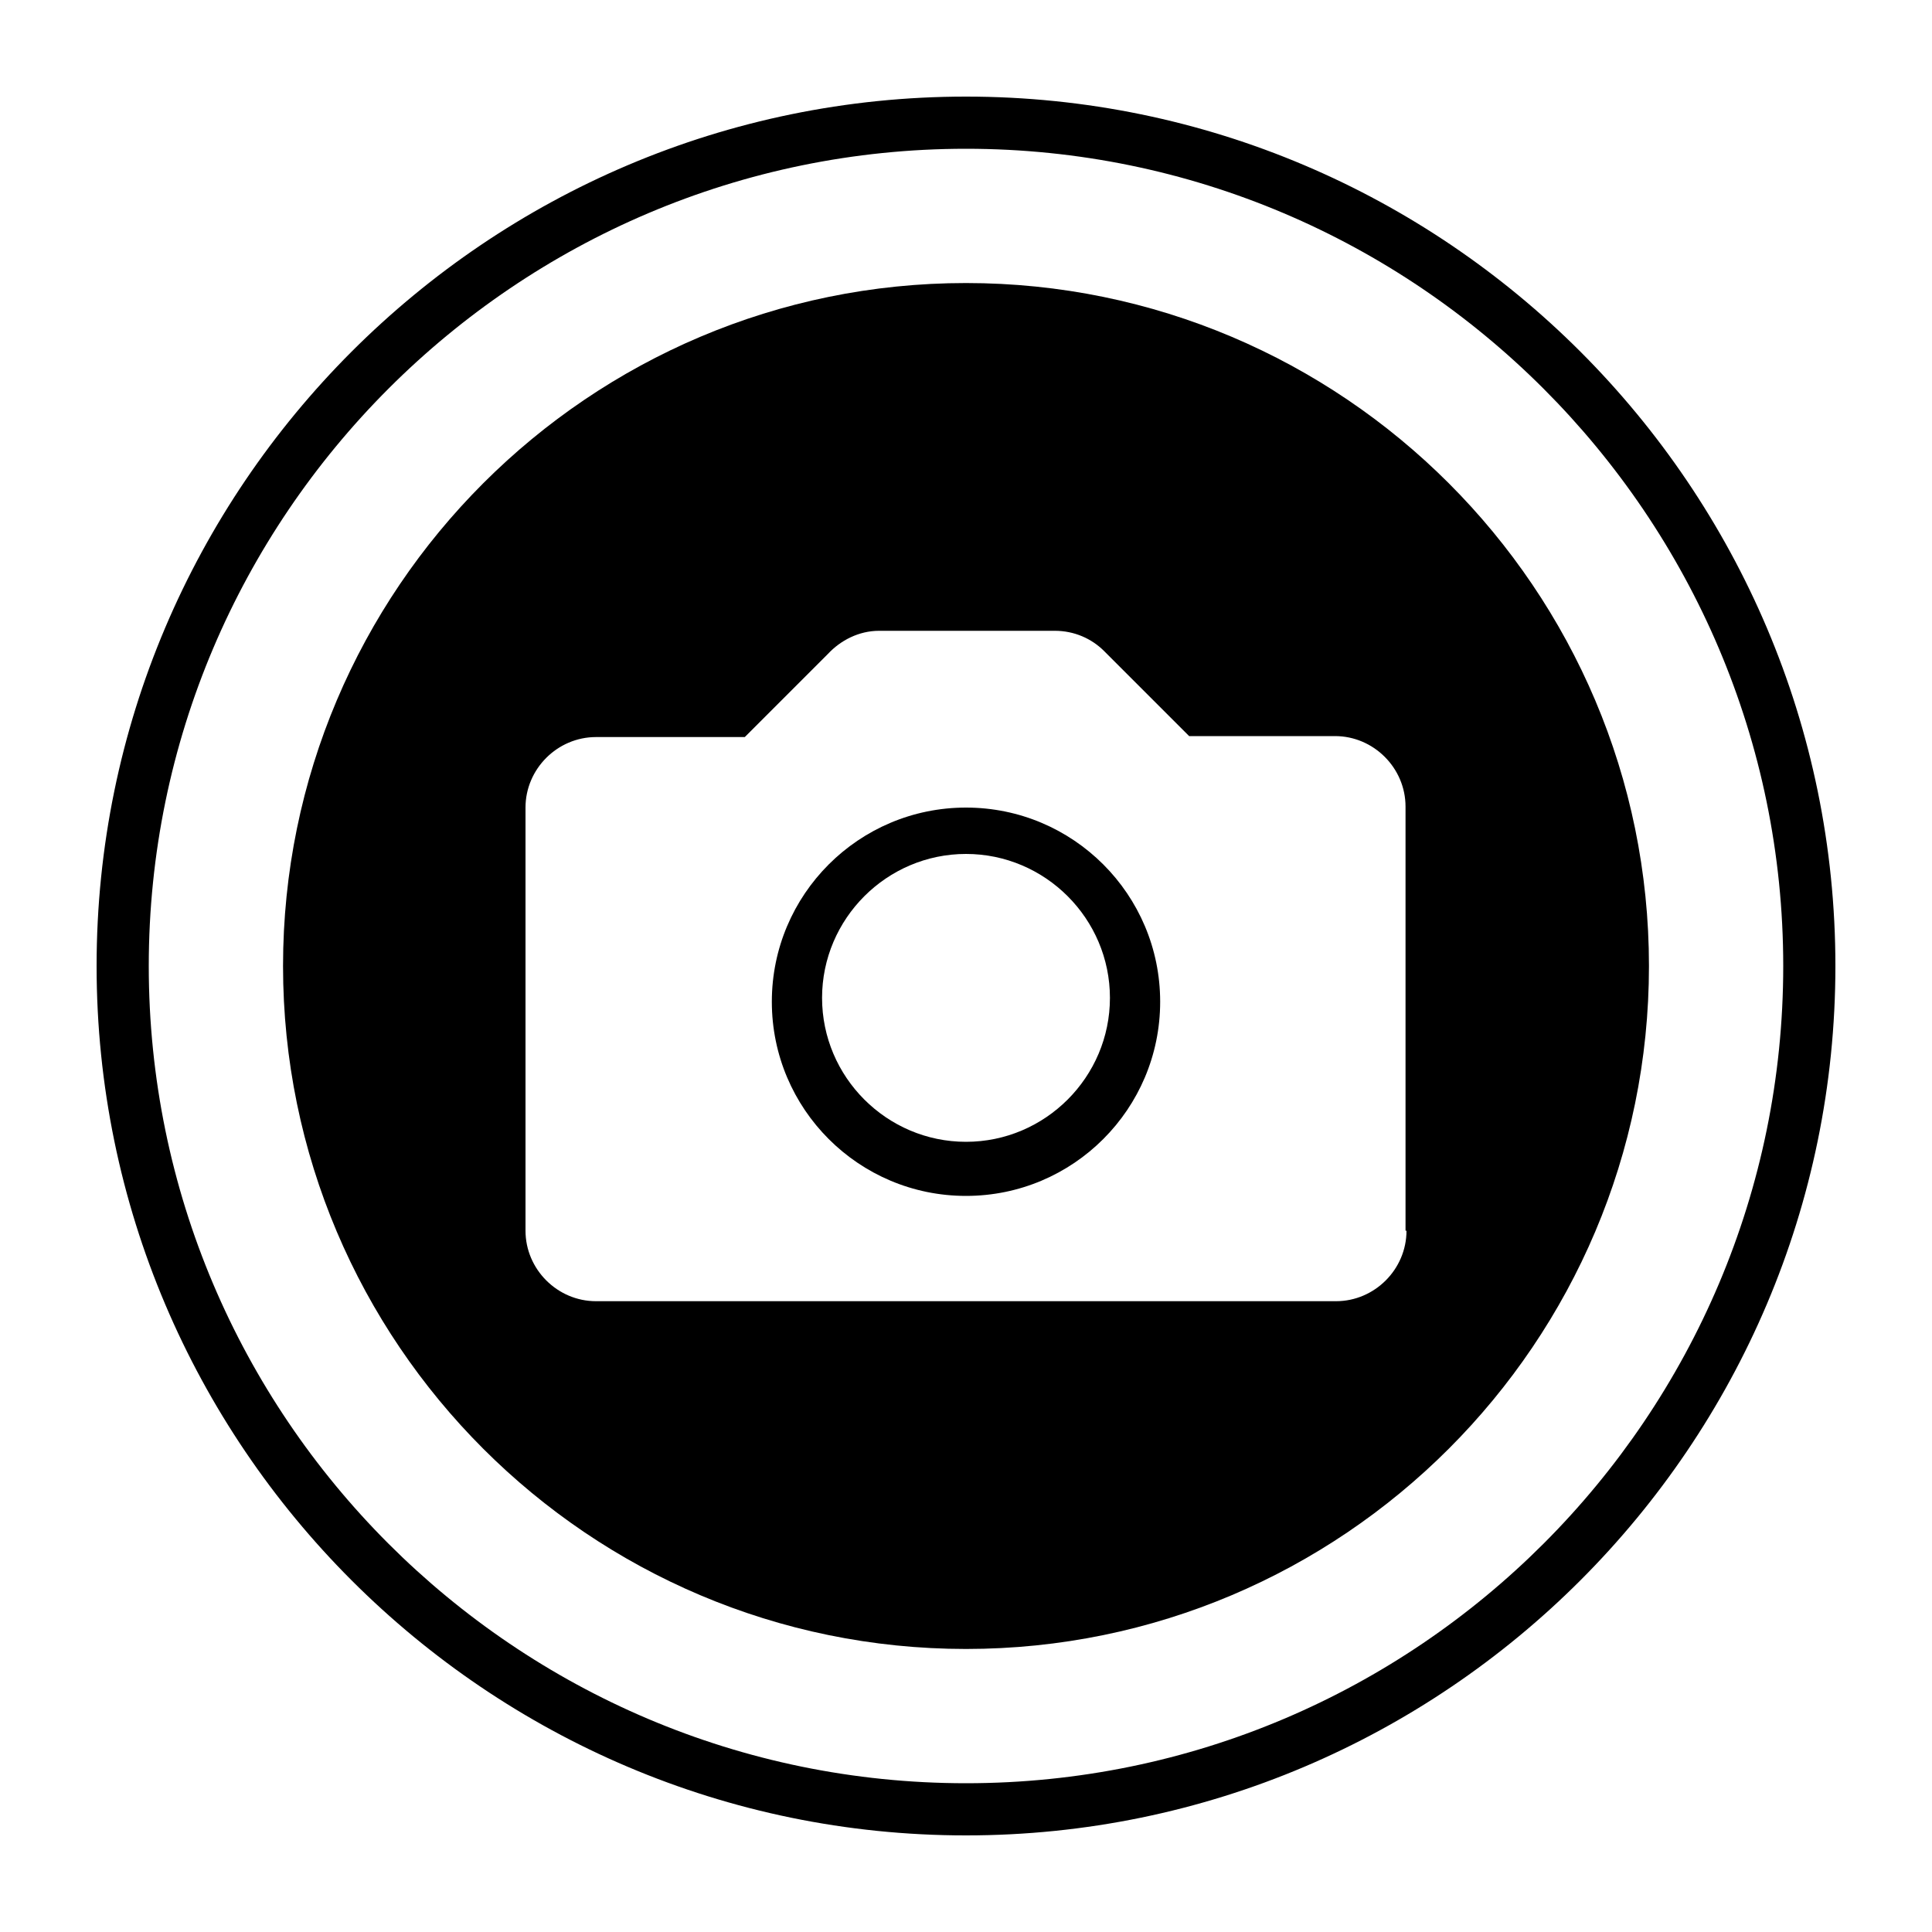
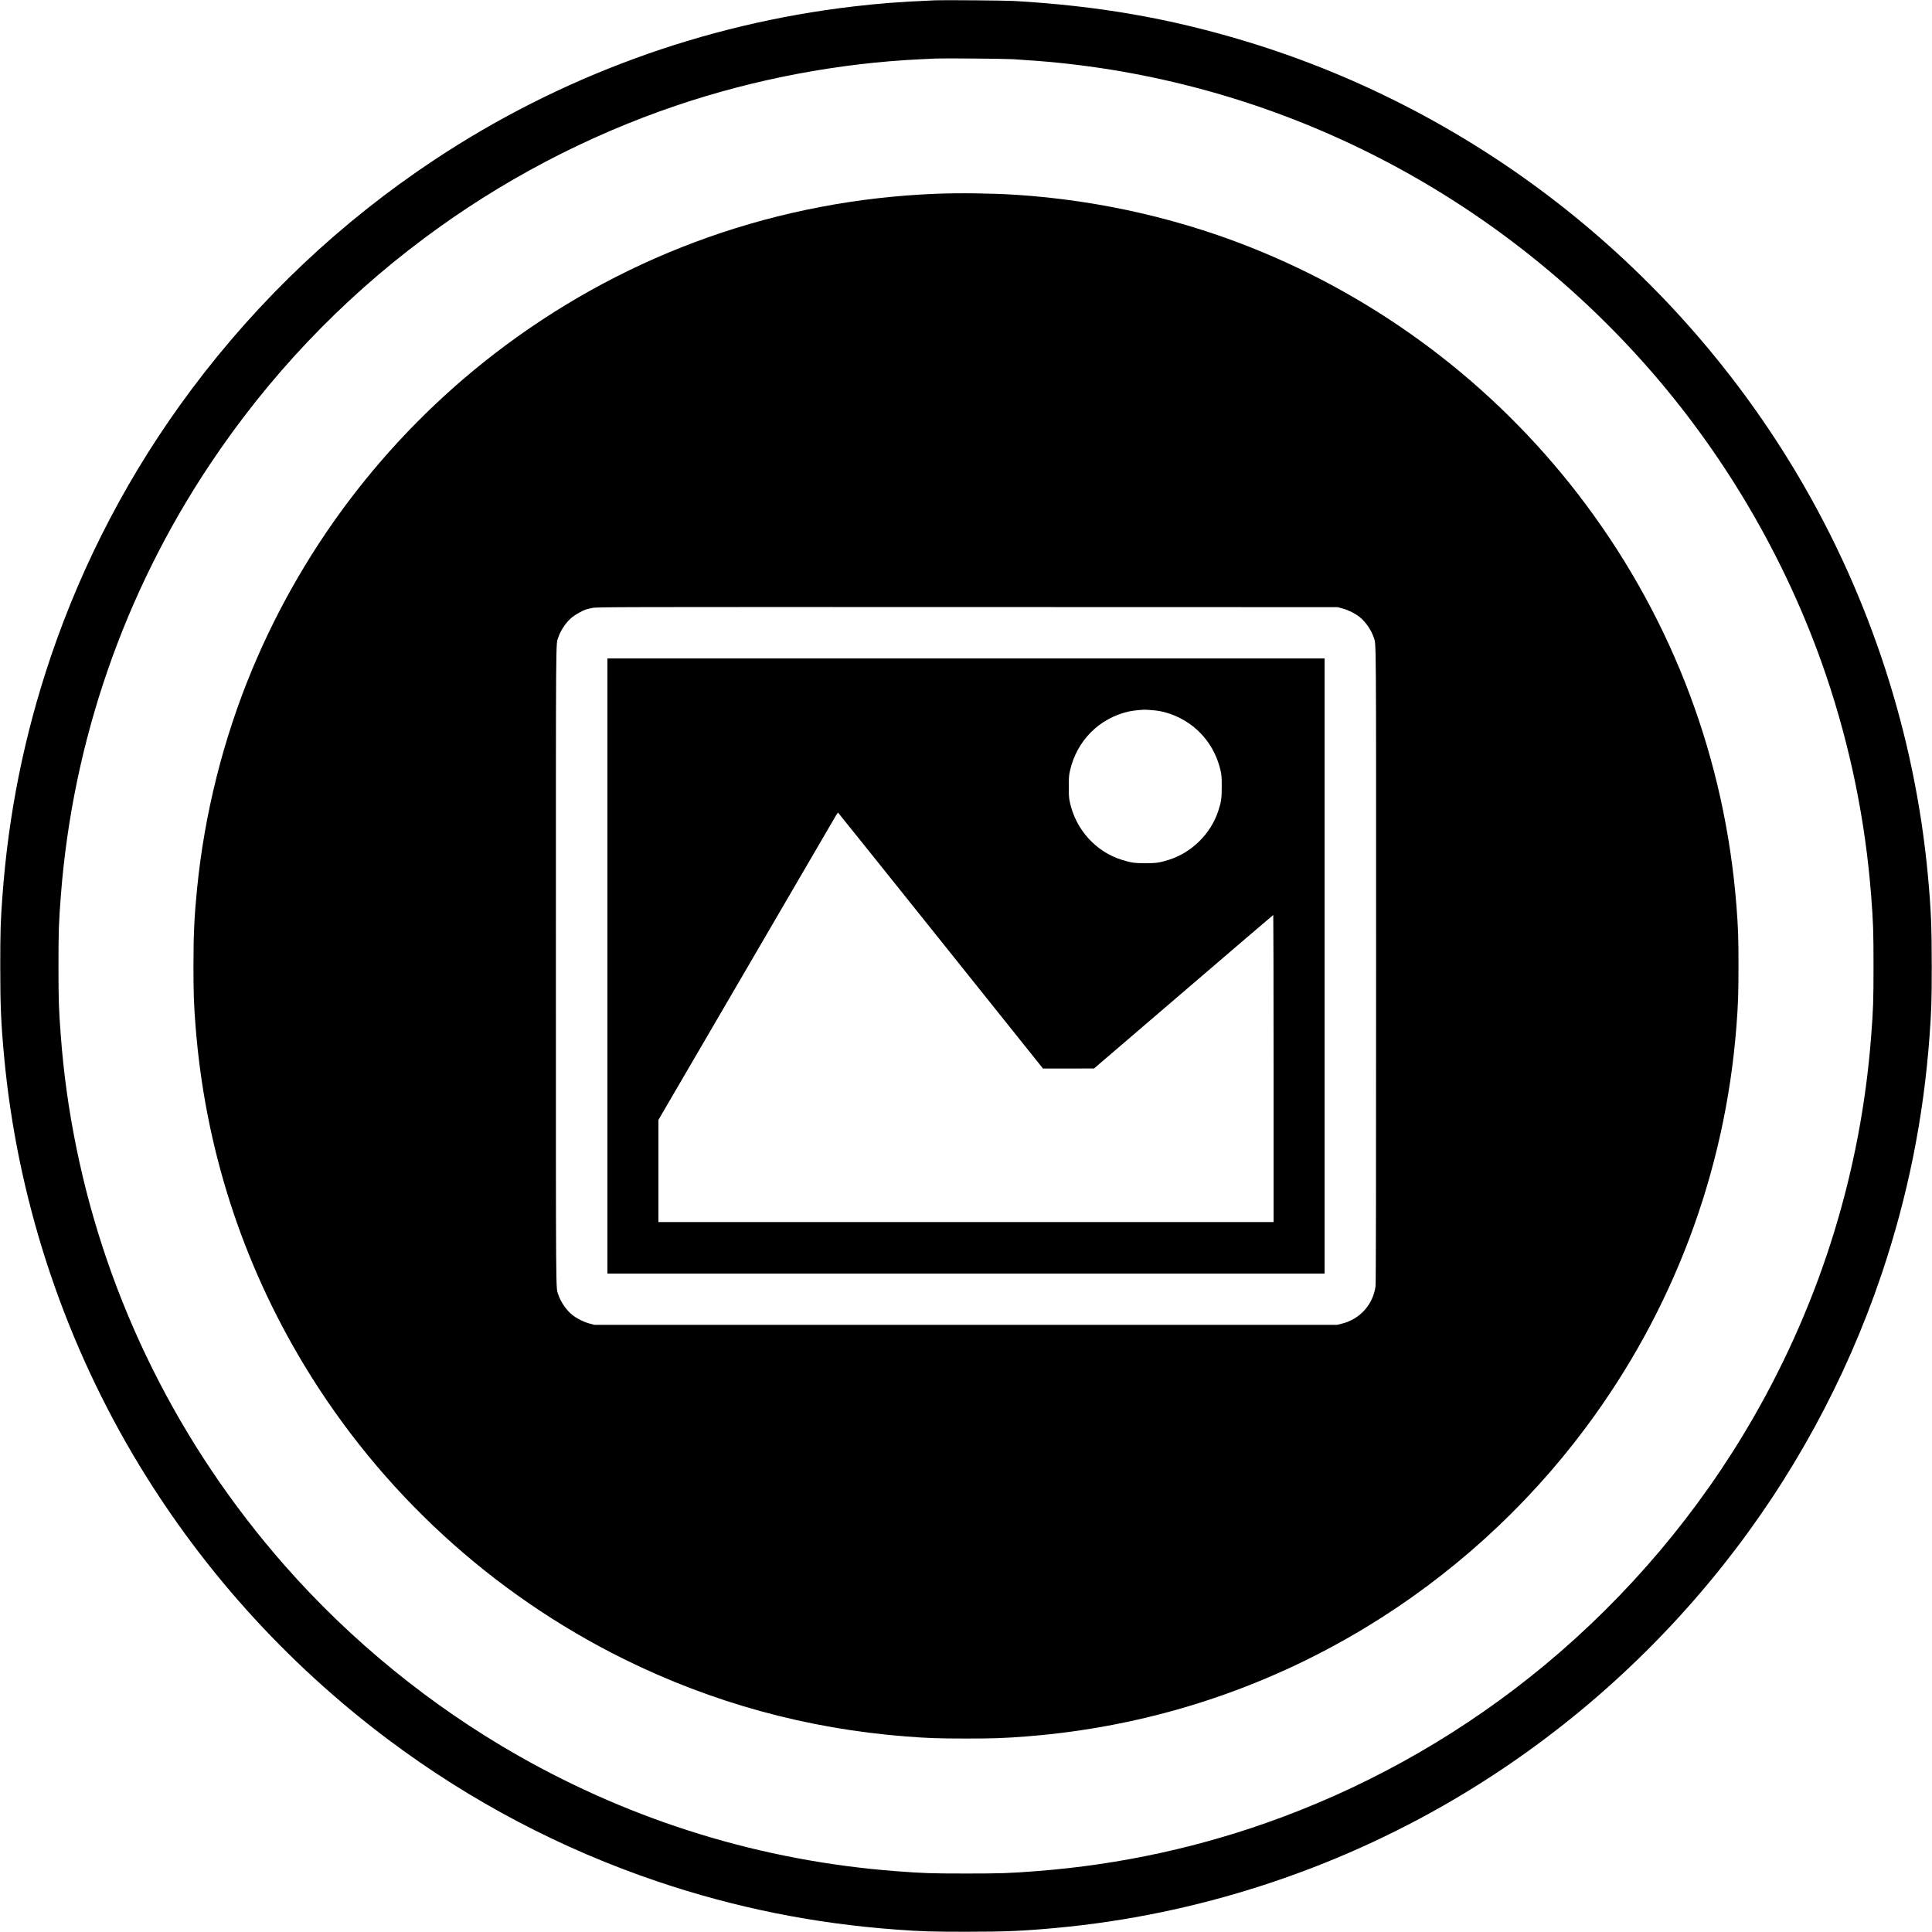
- <svg xmlns="http://www.w3.org/2000/svg" version="1.1" id="Layer_1" x="0px" y="0px" viewBox="0 0 200 200" enable-background="new 0 0 200 200" xml:space="preserve">
-   <g>
-     <path d="M100,10c-49.6,0-90,40.4-90,90s40.4,90,90,90s90-40.4,90-90S149.6,10,100,10z M100,184.6c-46.7,0-84.6-38-84.6-84.6   s38-84.6,84.6-84.6s84.6,38,84.6,84.6S146.7,184.6,100,184.6z" />
-     <g>
-       <path d="M100,29.3C61,29.3,29.3,61,29.3,100S61,170.7,100,170.7s70.7-31.7,70.7-70.7S139,29.3,100,29.3z M145.6,127.4    c0,4-3.3,7.3-7.3,7.3H61.7c-4,0-7.3-3.3-7.3-7.3V83.6c0-4,3.3-7.3,7.3-7.3h15.4l8.6-8.6l0,0c1.3-1.4,3.2-2.4,5.3-2.4h18.2    c2,0,3.8,0.8,5.1,2.1v0l0,0c0,0,0,0,0,0l8.8,8.8h15.1c4,0,7.3,3.3,7.3,7.3V127.4z" />
-       <path d="M100,83.6c-11.1,0-20.1,9-20.1,20.1c0,11.1,9,20.1,20.1,20.1c11.1,0,20.1-9,20.1-20.1C120.1,92.6,111.1,83.6,100,83.6z     M100,118.2c-8.2,0-14.9-6.7-14.9-14.9c0-8.2,6.7-14.9,14.9-14.9s14.9,6.7,14.9,14.9C114.9,111.5,108.2,118.2,100,118.2z" />
-     </g>
+ <svg xmlns="http://www.w3.org/2000/svg" version="1.0" width="3750pt" height="3750pt" viewBox="0 0 3750 3750" preserveAspectRatio="xMidYMid meet">
+   <g transform="translate(0,3750) scale(0.1,-0.1)" fill="#000000" stroke="none">
+     <path d="M18150 37494 c-714 -32 -1081 -60 -1590 -120 -2908 -341 -5695 -1362 -8135 -2981 -1817 -1206 -3396 -2698 -4705 -4448 -1186 -1585 -2109 -3341 -2741 -5212 -510 -1513 -817 -3040 -933 -4643 -35 -477 -41 -676 -41 -1340 0 -771 14 -1098 75 -1760 251 -2708 1111 -5365 2498 -7720 1271 -2158 2961 -4042 4977 -5550 1585 -1186 3341 -2109 5212 -2741 1513 -510 3040 -817 4643 -933 477 -35 676 -41 1340 -41 771 0 1098 14 1760 75 2708 251 5365 1111 7720 2498 1990 1172 3753 2705 5200 4522 1351 1696 2399 3618 3091 5667 510 1513 817 3040 933 4643 35 477 41 676 41 1340 0 771 -14 1098 -75 1760 -251 2708 -1111 5365 -2498 7720 -1172 1990 -2705 3753 -4522 5200 -1848 1472 -3978 2591 -6225 3270 -1476 446 -2862 687 -4490 781 -179 10 -1372 20 -1535 13z m1510 -1143 c102 -6 304 -20 450 -31 4438 -338 8589 -2366 11630 -5680 1648 -1796 2927 -3955 3705 -6251 469 -1385 762 -2818 874 -4274 40 -521 46 -688 46 -1365 0 -677 -6 -844 -46 -1365 -200 -2609 -972 -5111 -2277 -7385 -1050 -1830 -2430 -3467 -4062 -4822 -1521 -1261 -3250 -2262 -5100 -2951 -1529 -570 -3123 -920 -4765 -1046 -521 -40 -688 -46 -1365 -46 -677 0 -844 6 -1365 46 -2591 199 -5073 959 -7335 2247 -1690 962 -3242 2227 -4525 3687 -2046 2328 -3439 5126 -4046 8125 -146 722 -242 1410 -298 2145 -40 521 -46 688 -46 1365 0 677 6 844 46 1365 230 2995 1226 5874 2900 8381 1129 1691 2521 3161 4144 4373 1489 1114 3154 1990 4902 2582 1526 516 3151 824 4743 899 124 6 257 12 295 14 154 7 1322 -3 1495 -13z" />
+     <path d="M18170 33739 c-3050 -122 -5932 -1138 -8370 -2952 -2172 -1616 -3870 -3792 -4909 -6290 -556 -1336 -921 -2790 -1065 -4237 -54 -541 -71 -890 -71 -1510 0 -530 8 -757 41 -1170 183 -2347 900 -4580 2113 -6585 1481 -2450 3637 -4429 6206 -5700 1713 -846 3545 -1349 5465 -1499 413 -33 640 -41 1170 -41 530 0 757 8 1170 41 2347 183 4580 900 6585 2113 1650 998 3111 2322 4263 3866 851 1140 1523 2365 2020 3680 499 1322 806 2705 916 4125 33 423 40 630 40 1165 1 536 -7 759 -40 1175 -222 2834 -1222 5502 -2917 7780 -1616 2172 -3792 3870 -6290 4909 -1509 628 -3138 1005 -4792 1111 -460 29 -1087 37 -1535 19z m7893 -8051 c113 -31 242 -96 329 -166 114 -90 225 -252 272 -395 49 -146 46 223 46 -6368 0 -4309 -3 -6171 -11 -6226 -48 -354 -302 -637 -649 -724 l-95 -24 -7210 0 -7210 0 -98 27 c-113 31 -242 96 -329 166 -114 90 -225 252 -272 395 -49 146 -46 -224 -46 6377 0 6601 -3 6231 46 6377 47 143 158 305 272 395 63 51 202 128 265 148 21 7 77 20 125 30 84 18 337 19 7277 17 l7190 -2 98 -27z" />
+     <path d="M11790 18750 l0 -5970 6960 0 6960 0 0 5970 0 5970 -6960 0 -6960 0 0 -5970z m10580 4965 c179 -11 368 -67 548 -160 390 -203 667 -562 770 -999 23 -101 26 -130 26 -321 0 -227 -10 -302 -69 -480 -144 -438 -514 -804 -955 -943 -182 -57 -247 -67 -460 -67 -213 0 -278 10 -460 67 -501 158 -885 583 -1002 1108 -20 91 -23 132 -23 310 0 178 3 219 23 309 131 583 568 1023 1146 1152 87 19 283 38 336 33 14 -2 68 -6 120 -9z m-4114 -4470 l1988 -2485 495 0 496 1 1737 1489 c955 820 1739 1490 1742 1490 3 0 6 -1341 6 -2980 l0 -2980 -5970 0 -5970 0 0 991 0 992 1707 2926 c939 1609 1722 2952 1740 2984 19 31 36 57 37 57 2 0 899 -1118 1992 -2485z" />
  </g>
</svg>
